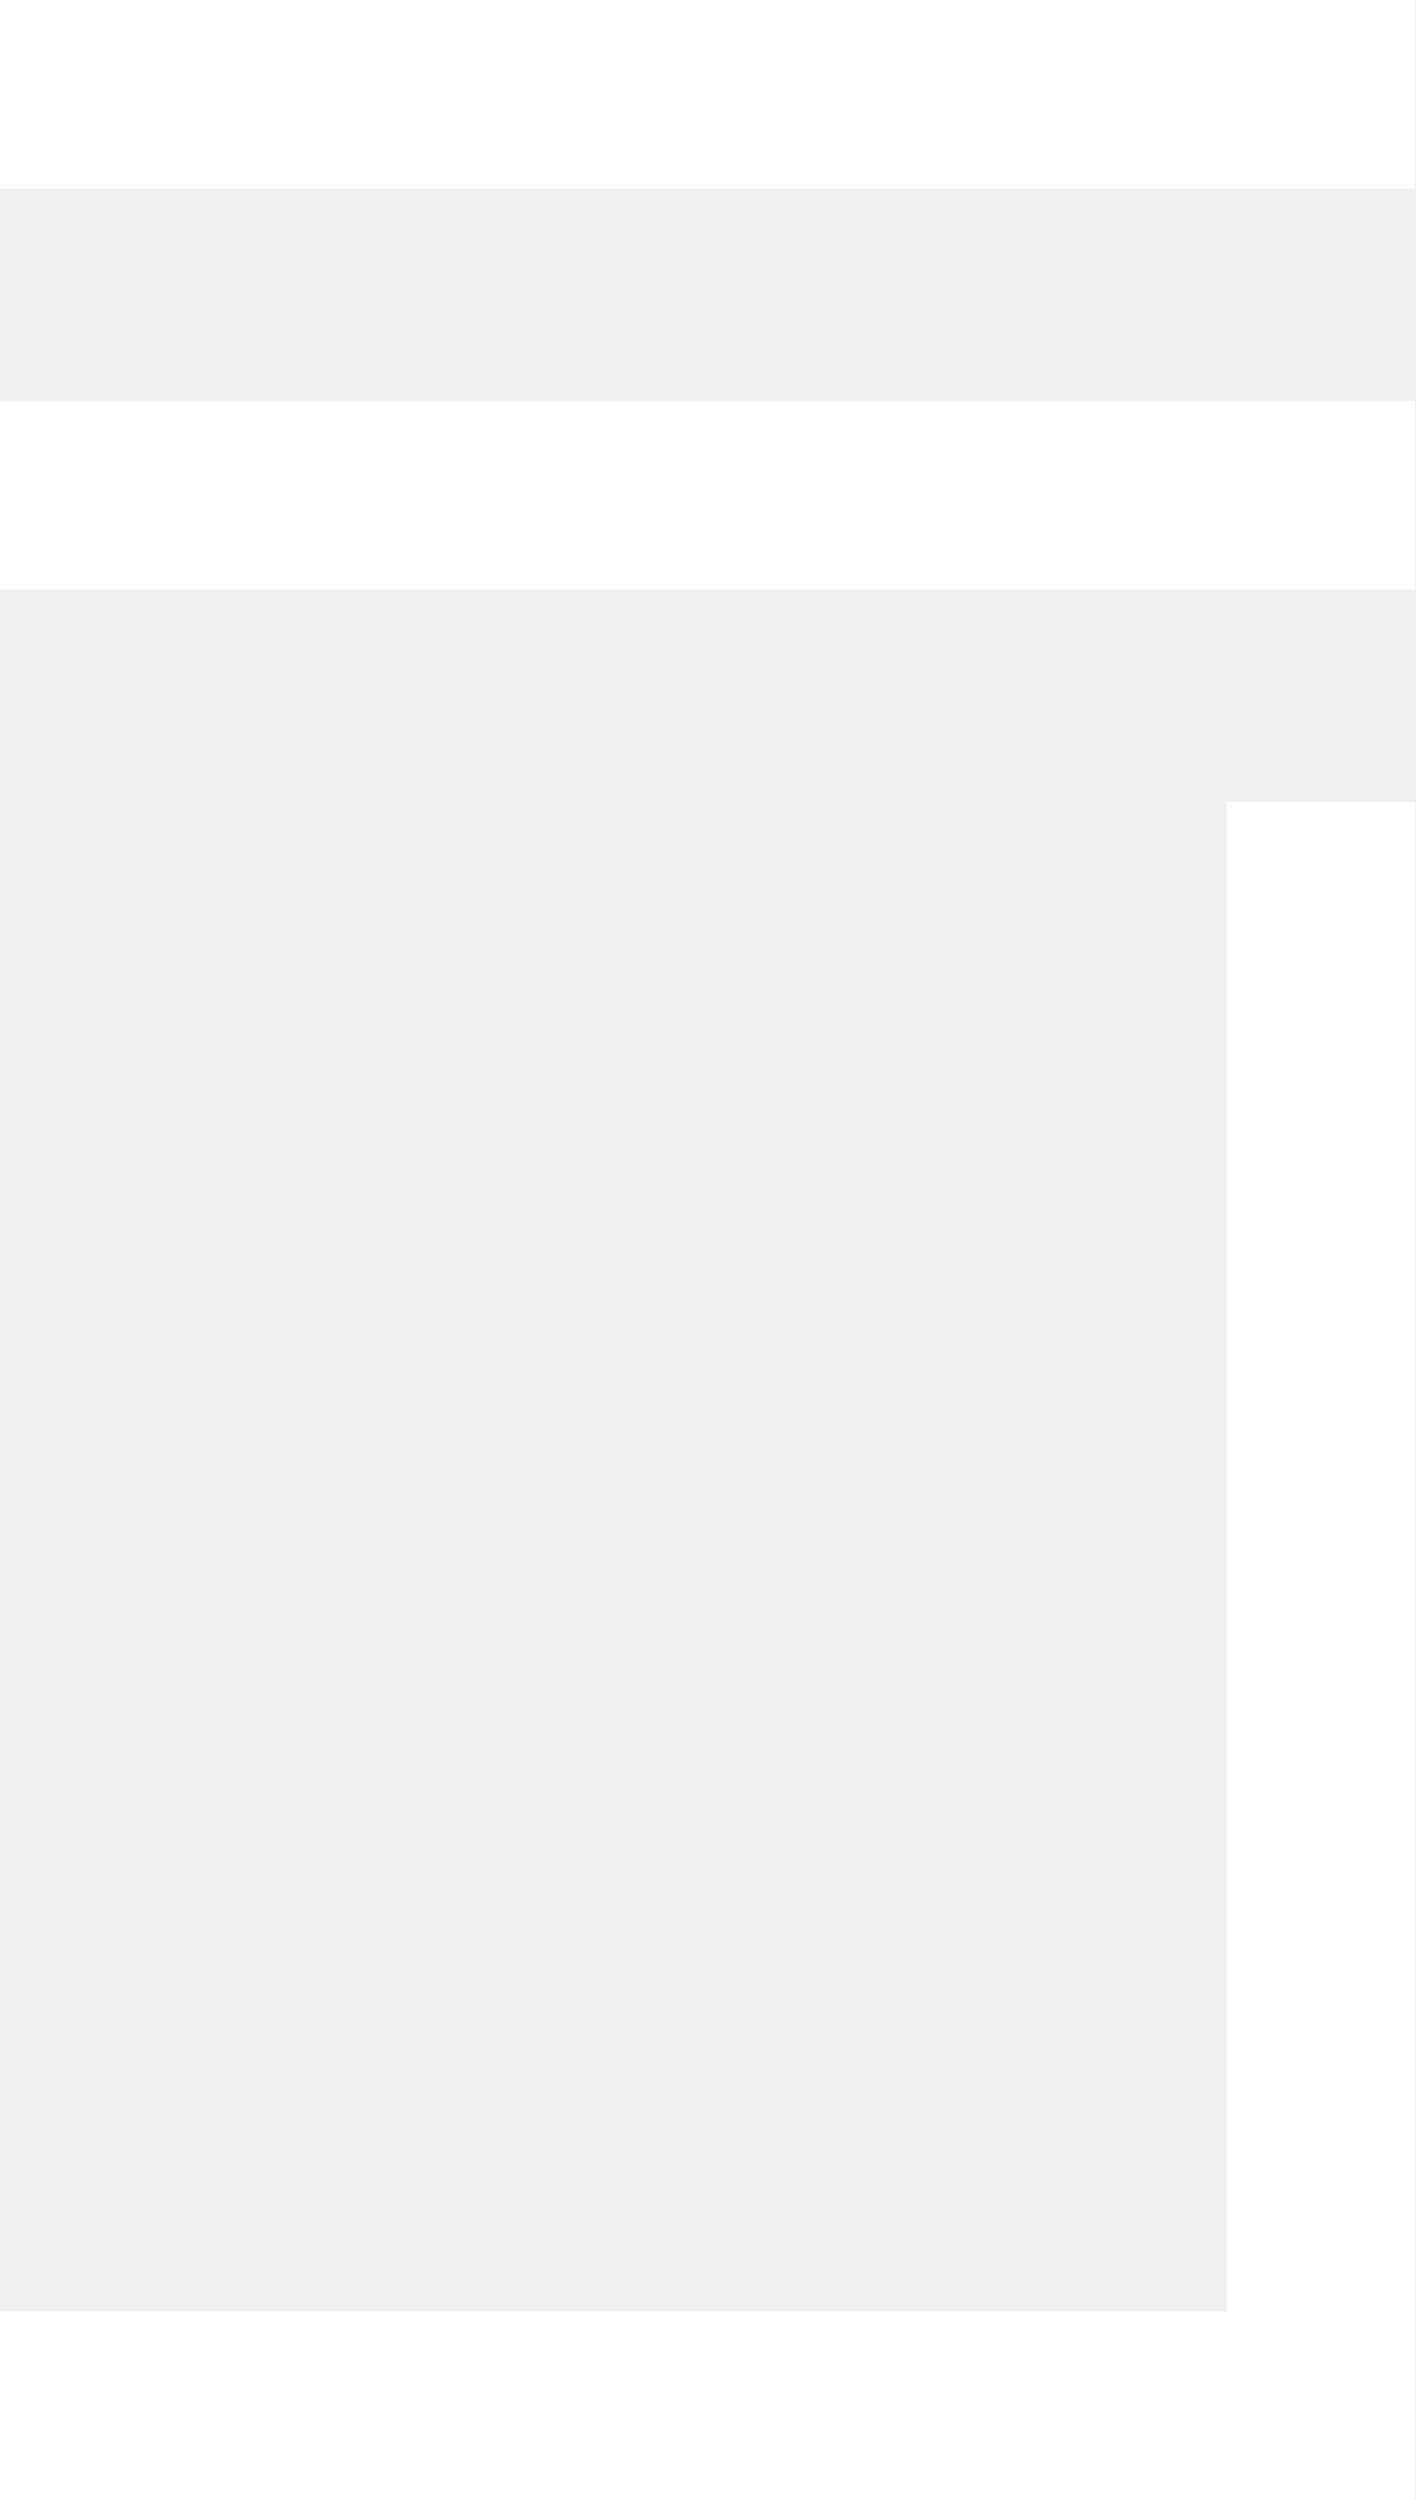
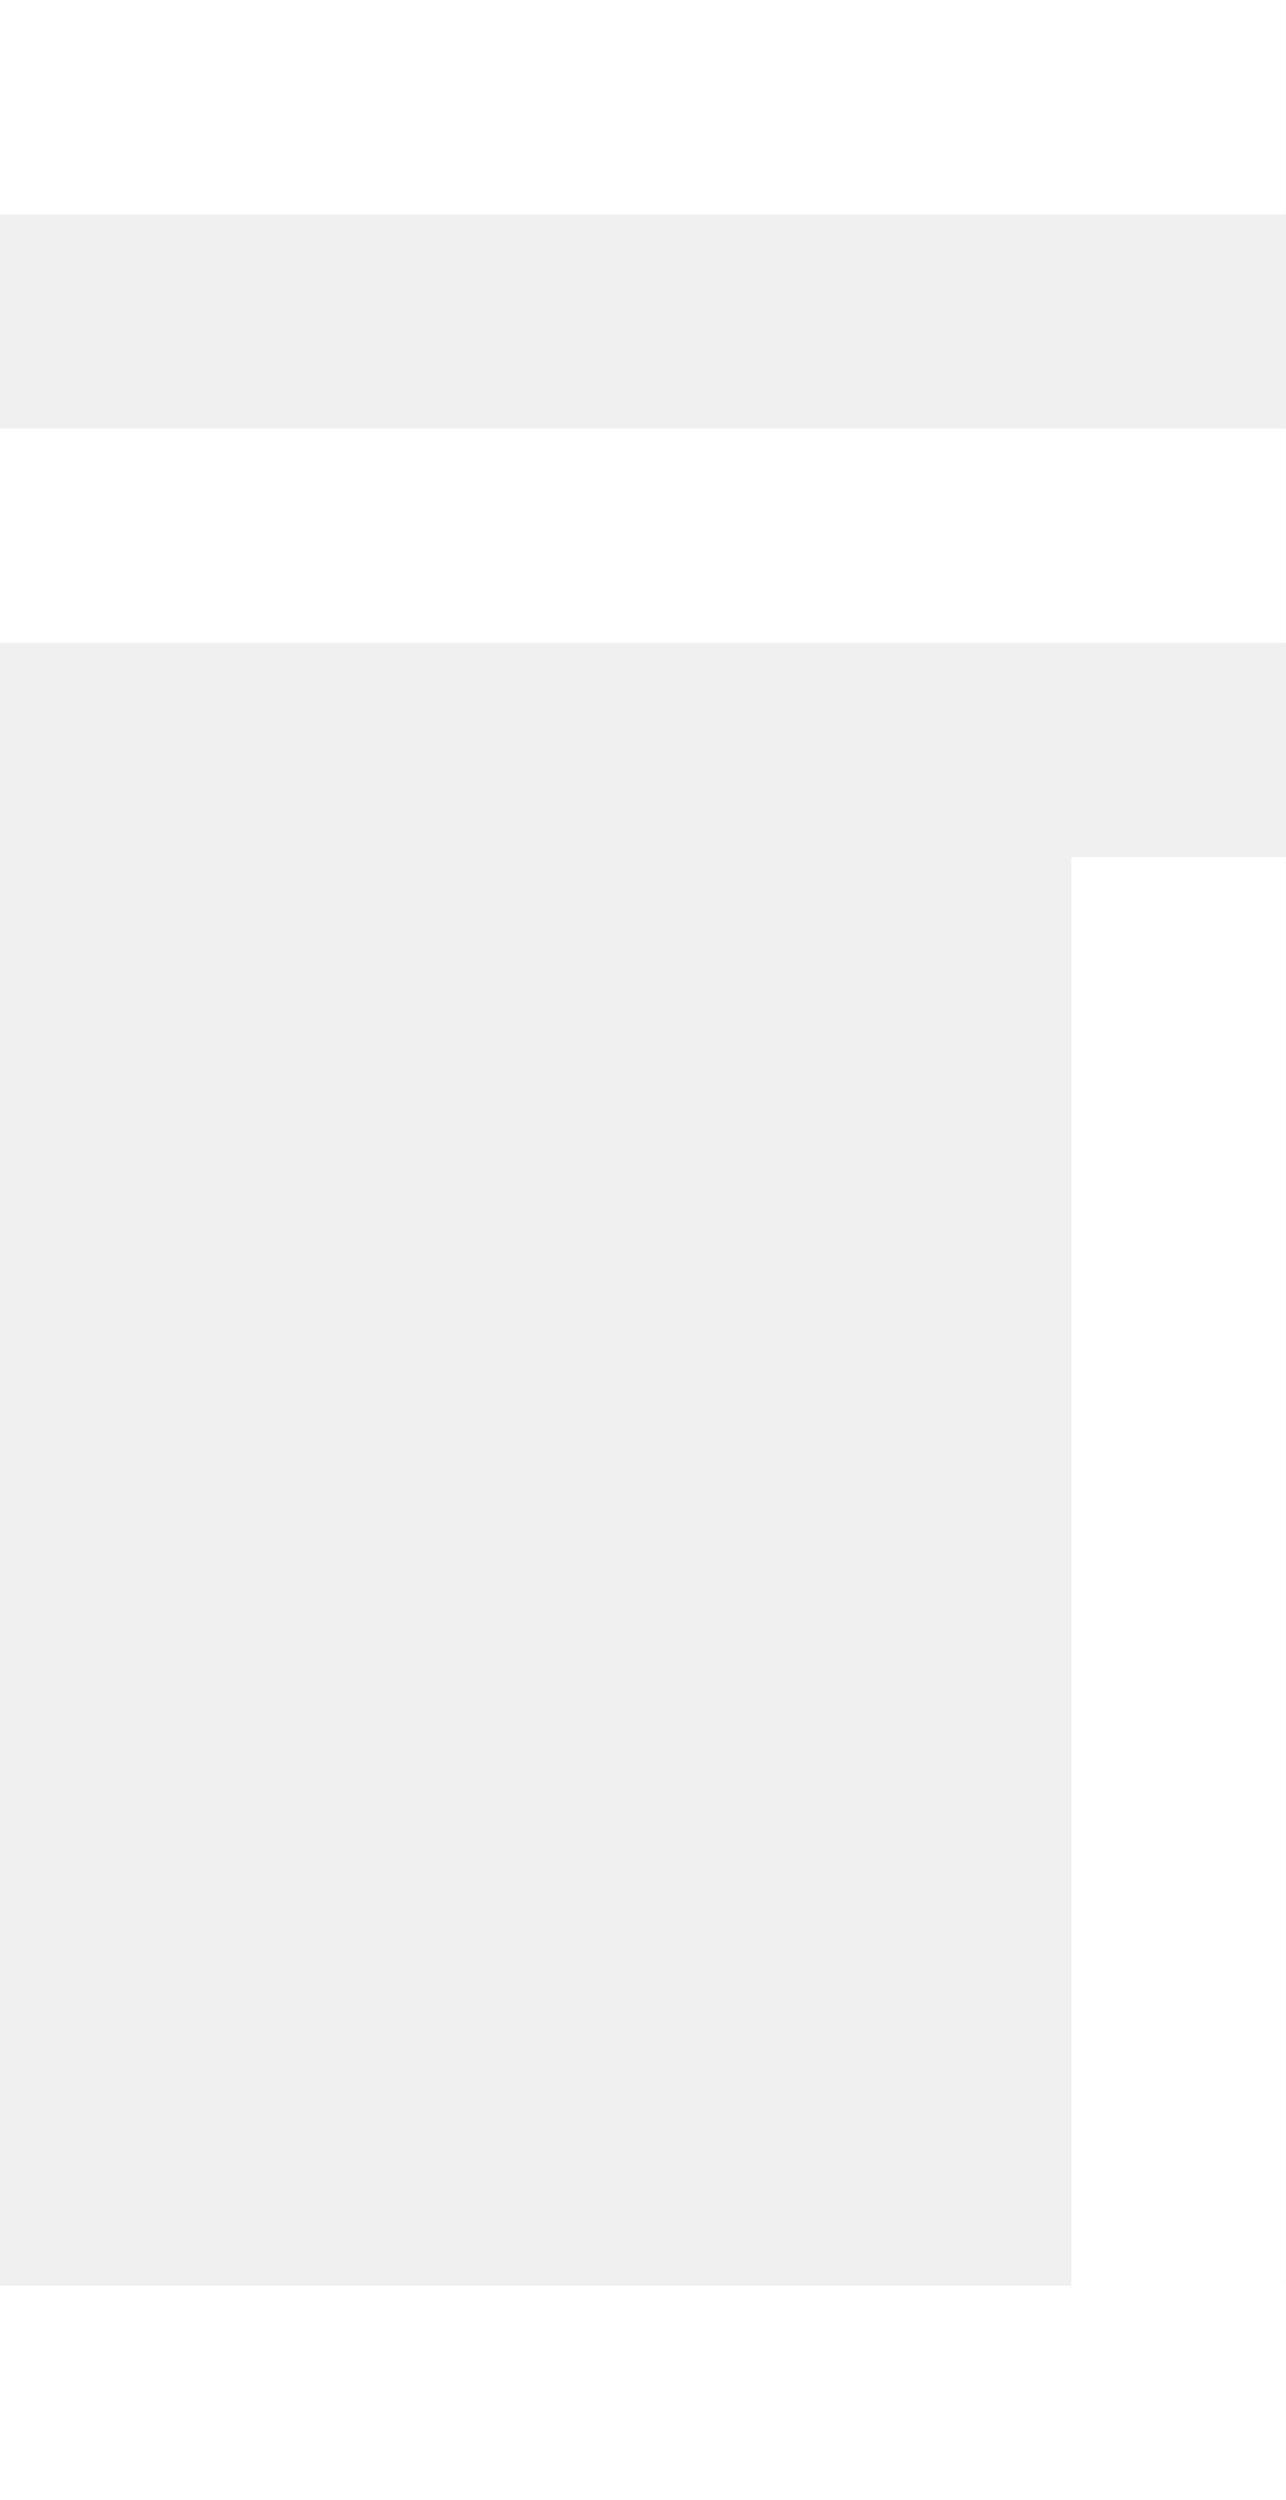
- <svg xmlns="http://www.w3.org/2000/svg" width="240" height="424" viewBox="392 302 240 424">
-   <rect fill="#FFFFFF" x="392" y="302" width="240" height="32" />
-   <rect fill="#FFFFFF" x="392" y="370" width="240" height="32" />
-   <rect fill="#FFFFFF" x="600" y="438" width="32" height="288" />
-   <rect fill="#FFFFFF" x="392" y="694" width="240" height="32" />
+ <svg xmlns="http://www.w3.org/2000/svg" width="288" height="560" viewBox="368 220 288 560">
+   <rect fill="#FFFFFF" x="368" y="220" width="288" height="48" />
+   <rect fill="#FFFFFF" x="368" y="316" width="288" height="48" />
+   <rect fill="#FFFFFF" x="608" y="412" width="48" height="368" />
+   <rect fill="#FFFFFF" x="368" y="732" width="288" height="48" />
</svg>
